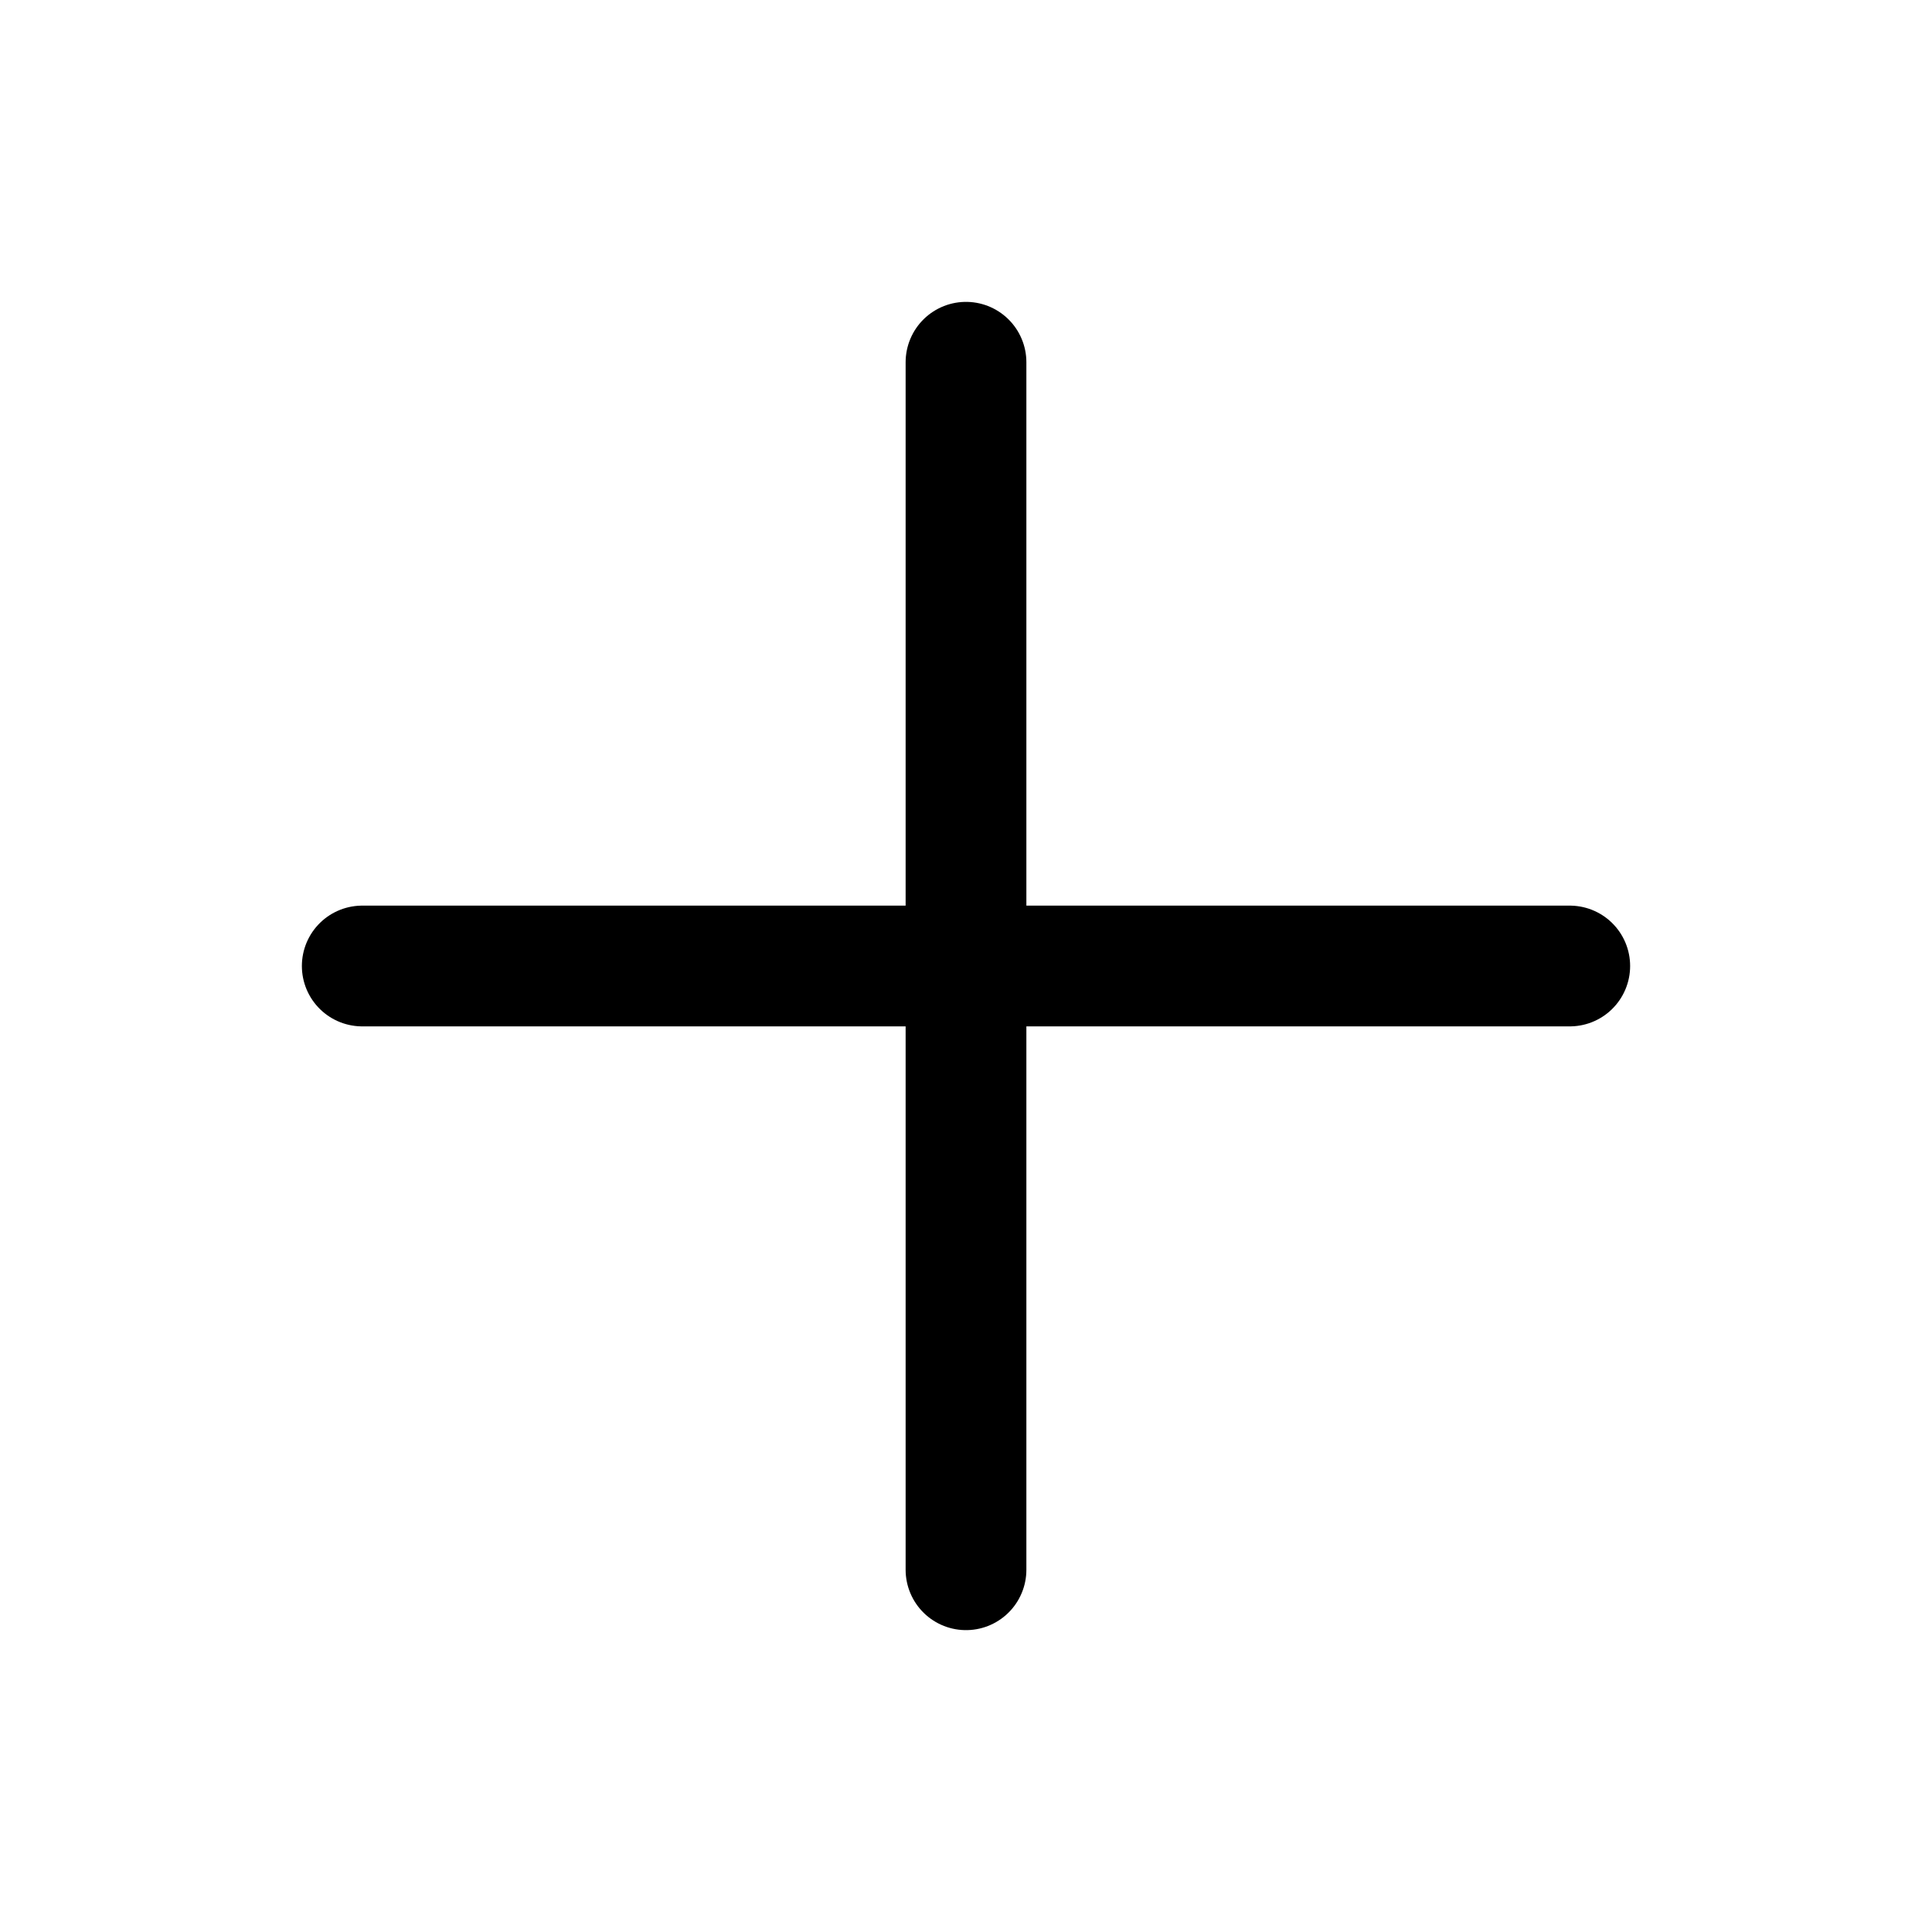
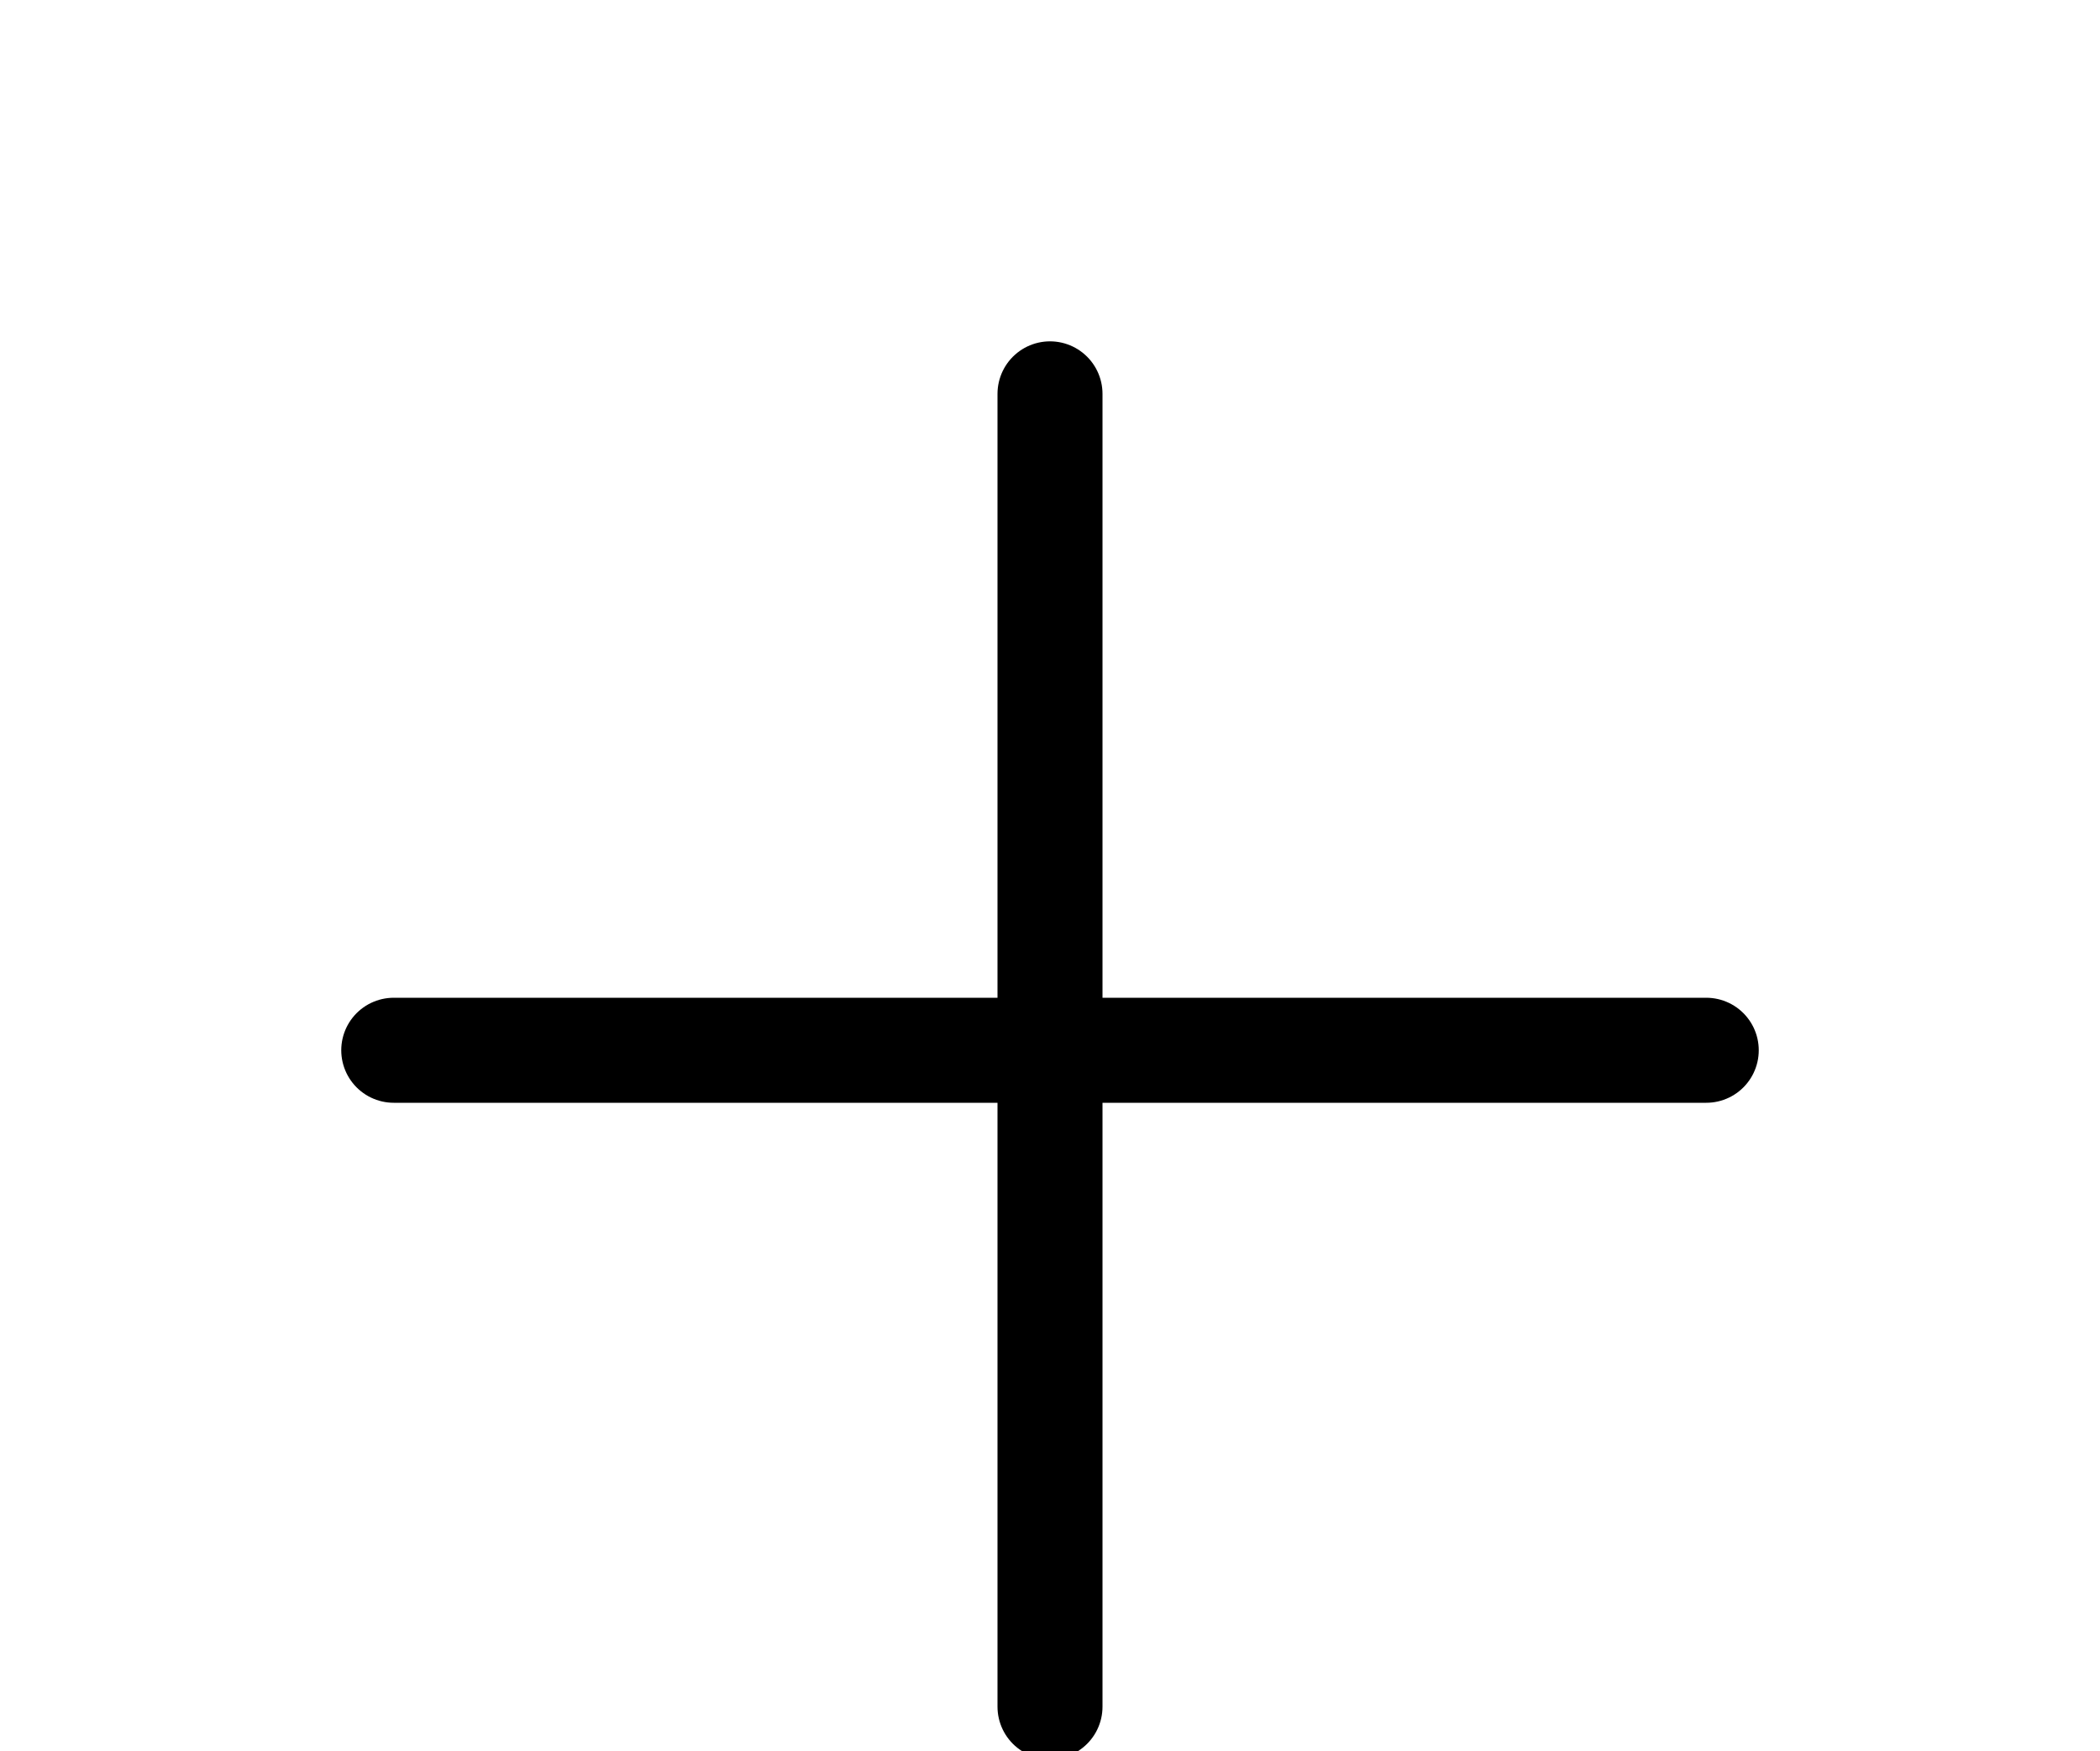
- <svg xmlns="http://www.w3.org/2000/svg" fill="none" viewBox="0 0 24 24" stroke-width="1.5" stroke="currentColor" class="size-6">
+ <svg xmlns="http://www.w3.org/2000/svg" fill="none" viewBox="0 0 24 20" stroke-width="1.2" stroke="currentColor" class="size-6">
  <path stroke-linecap="round" stroke-linejoin="round" d="M12 4.5v15m7.5-7.5h-15" />
</svg>
